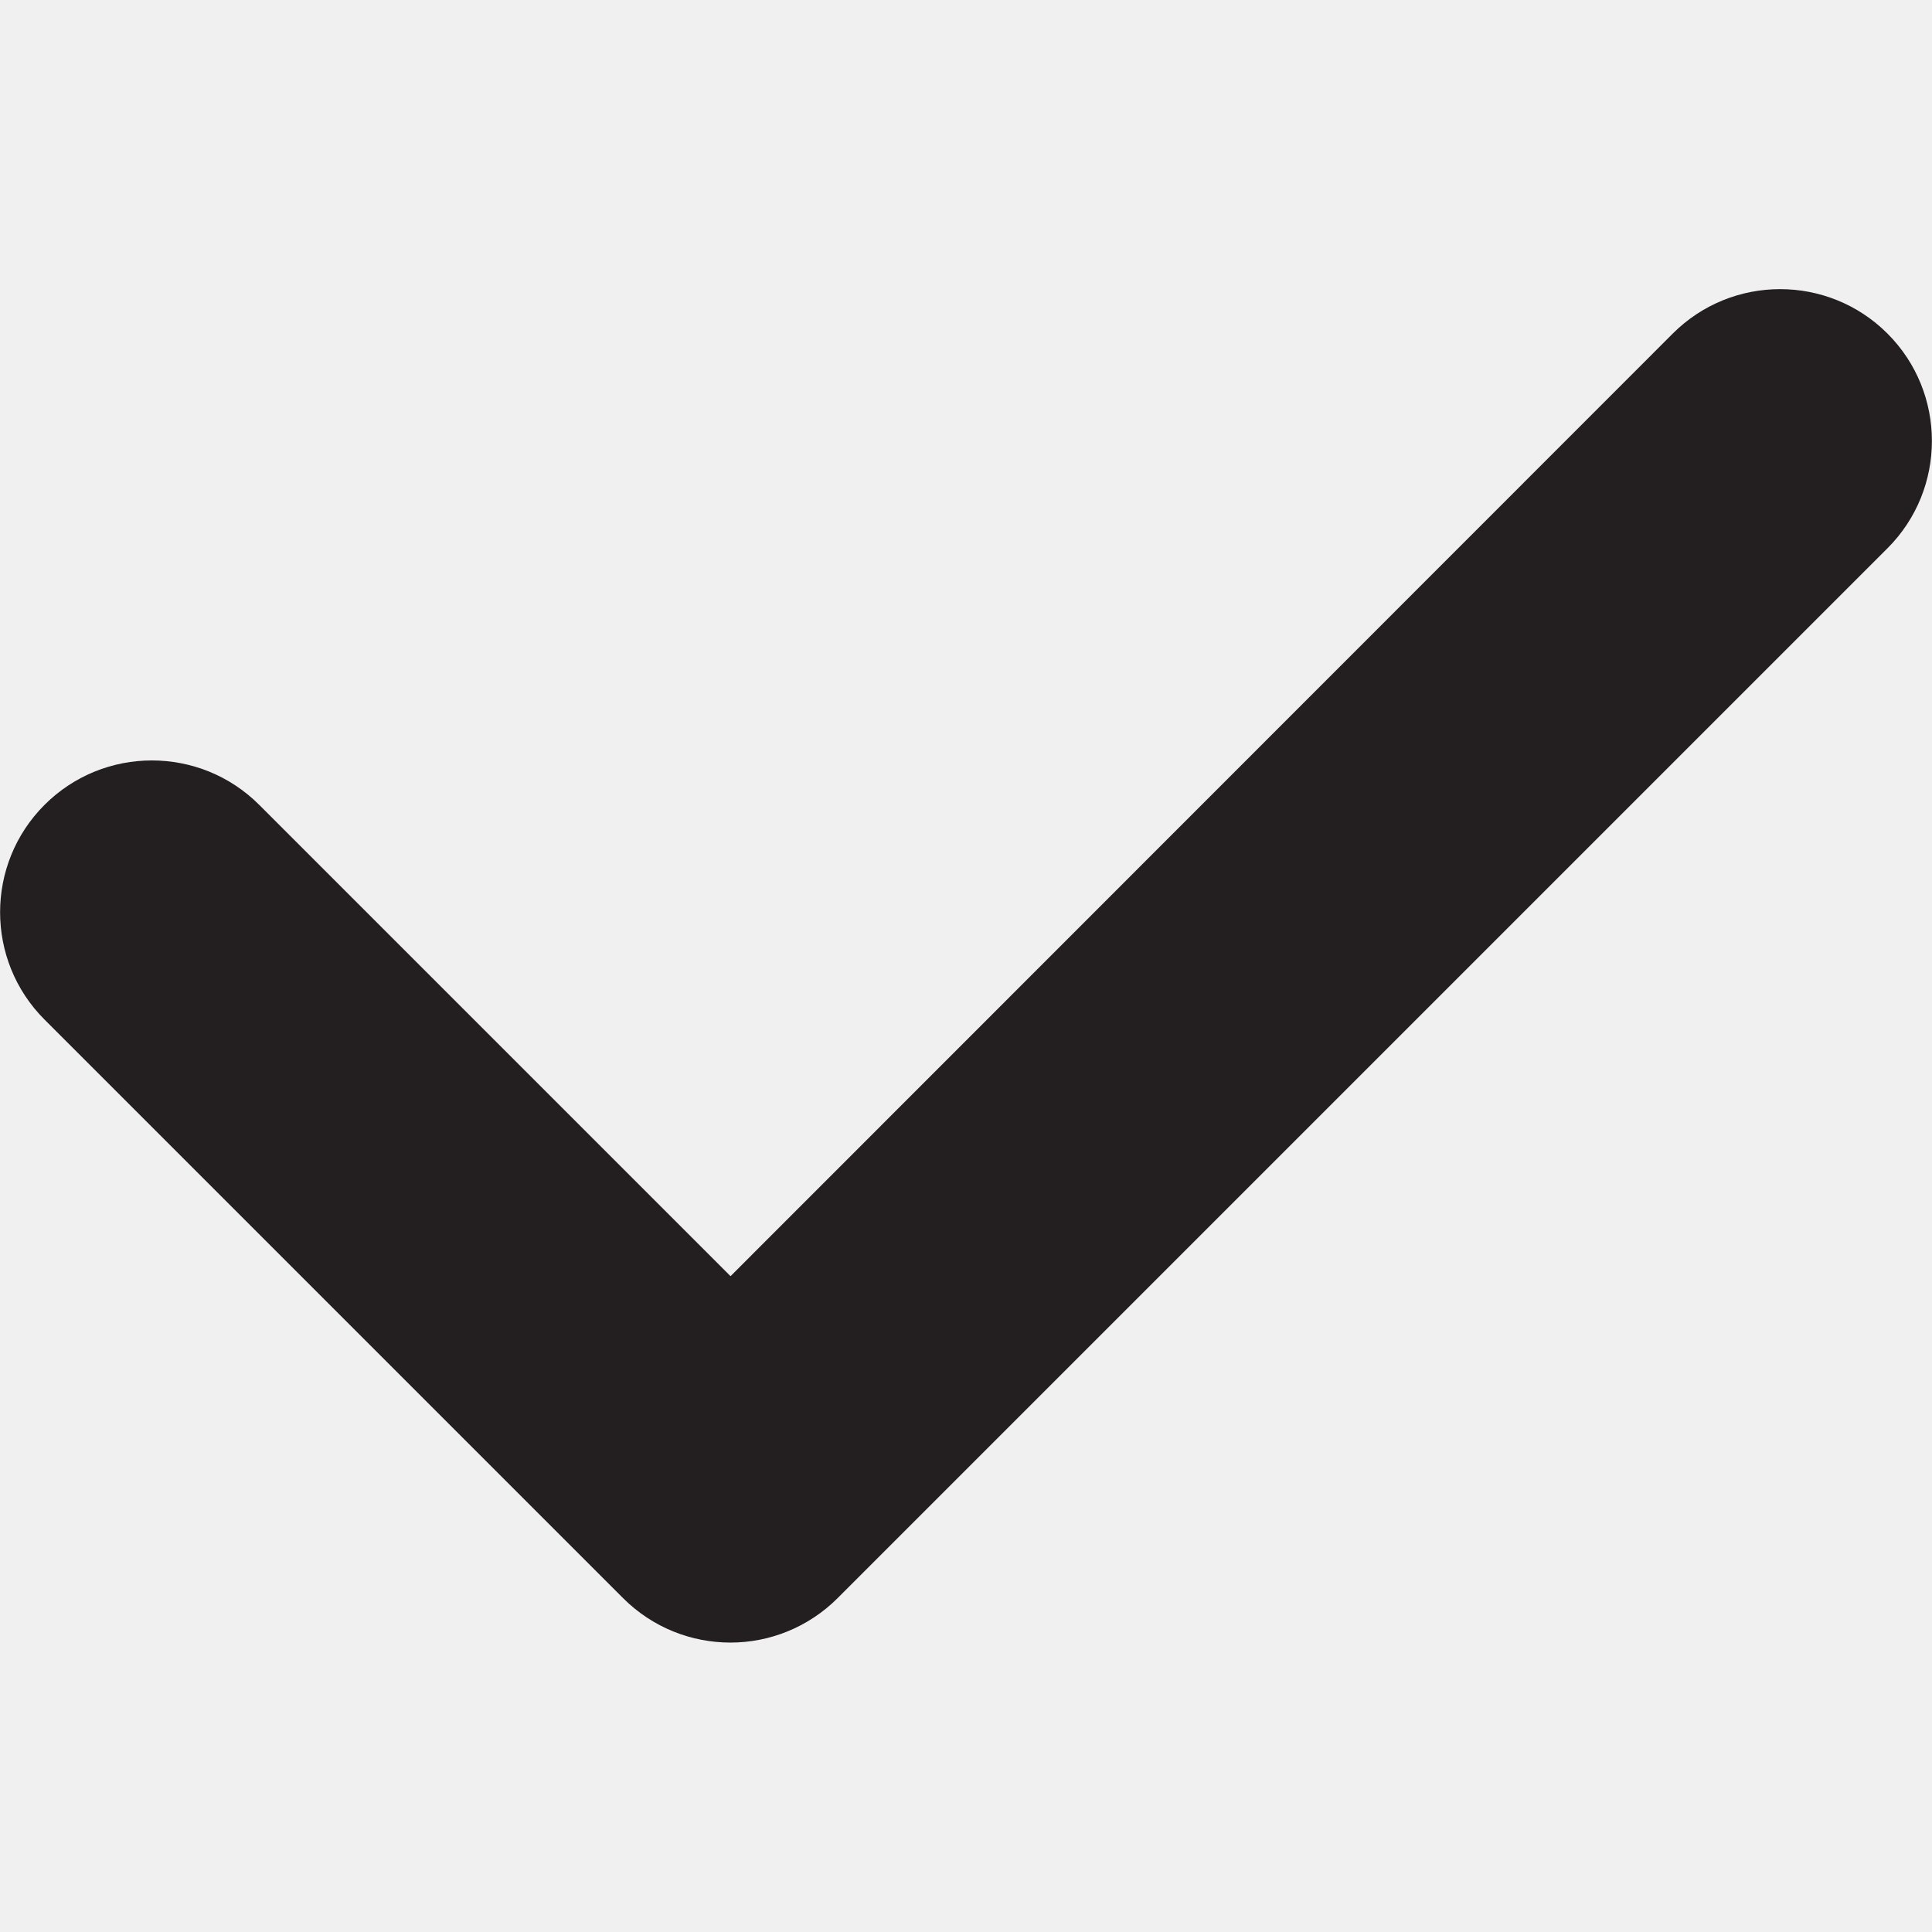
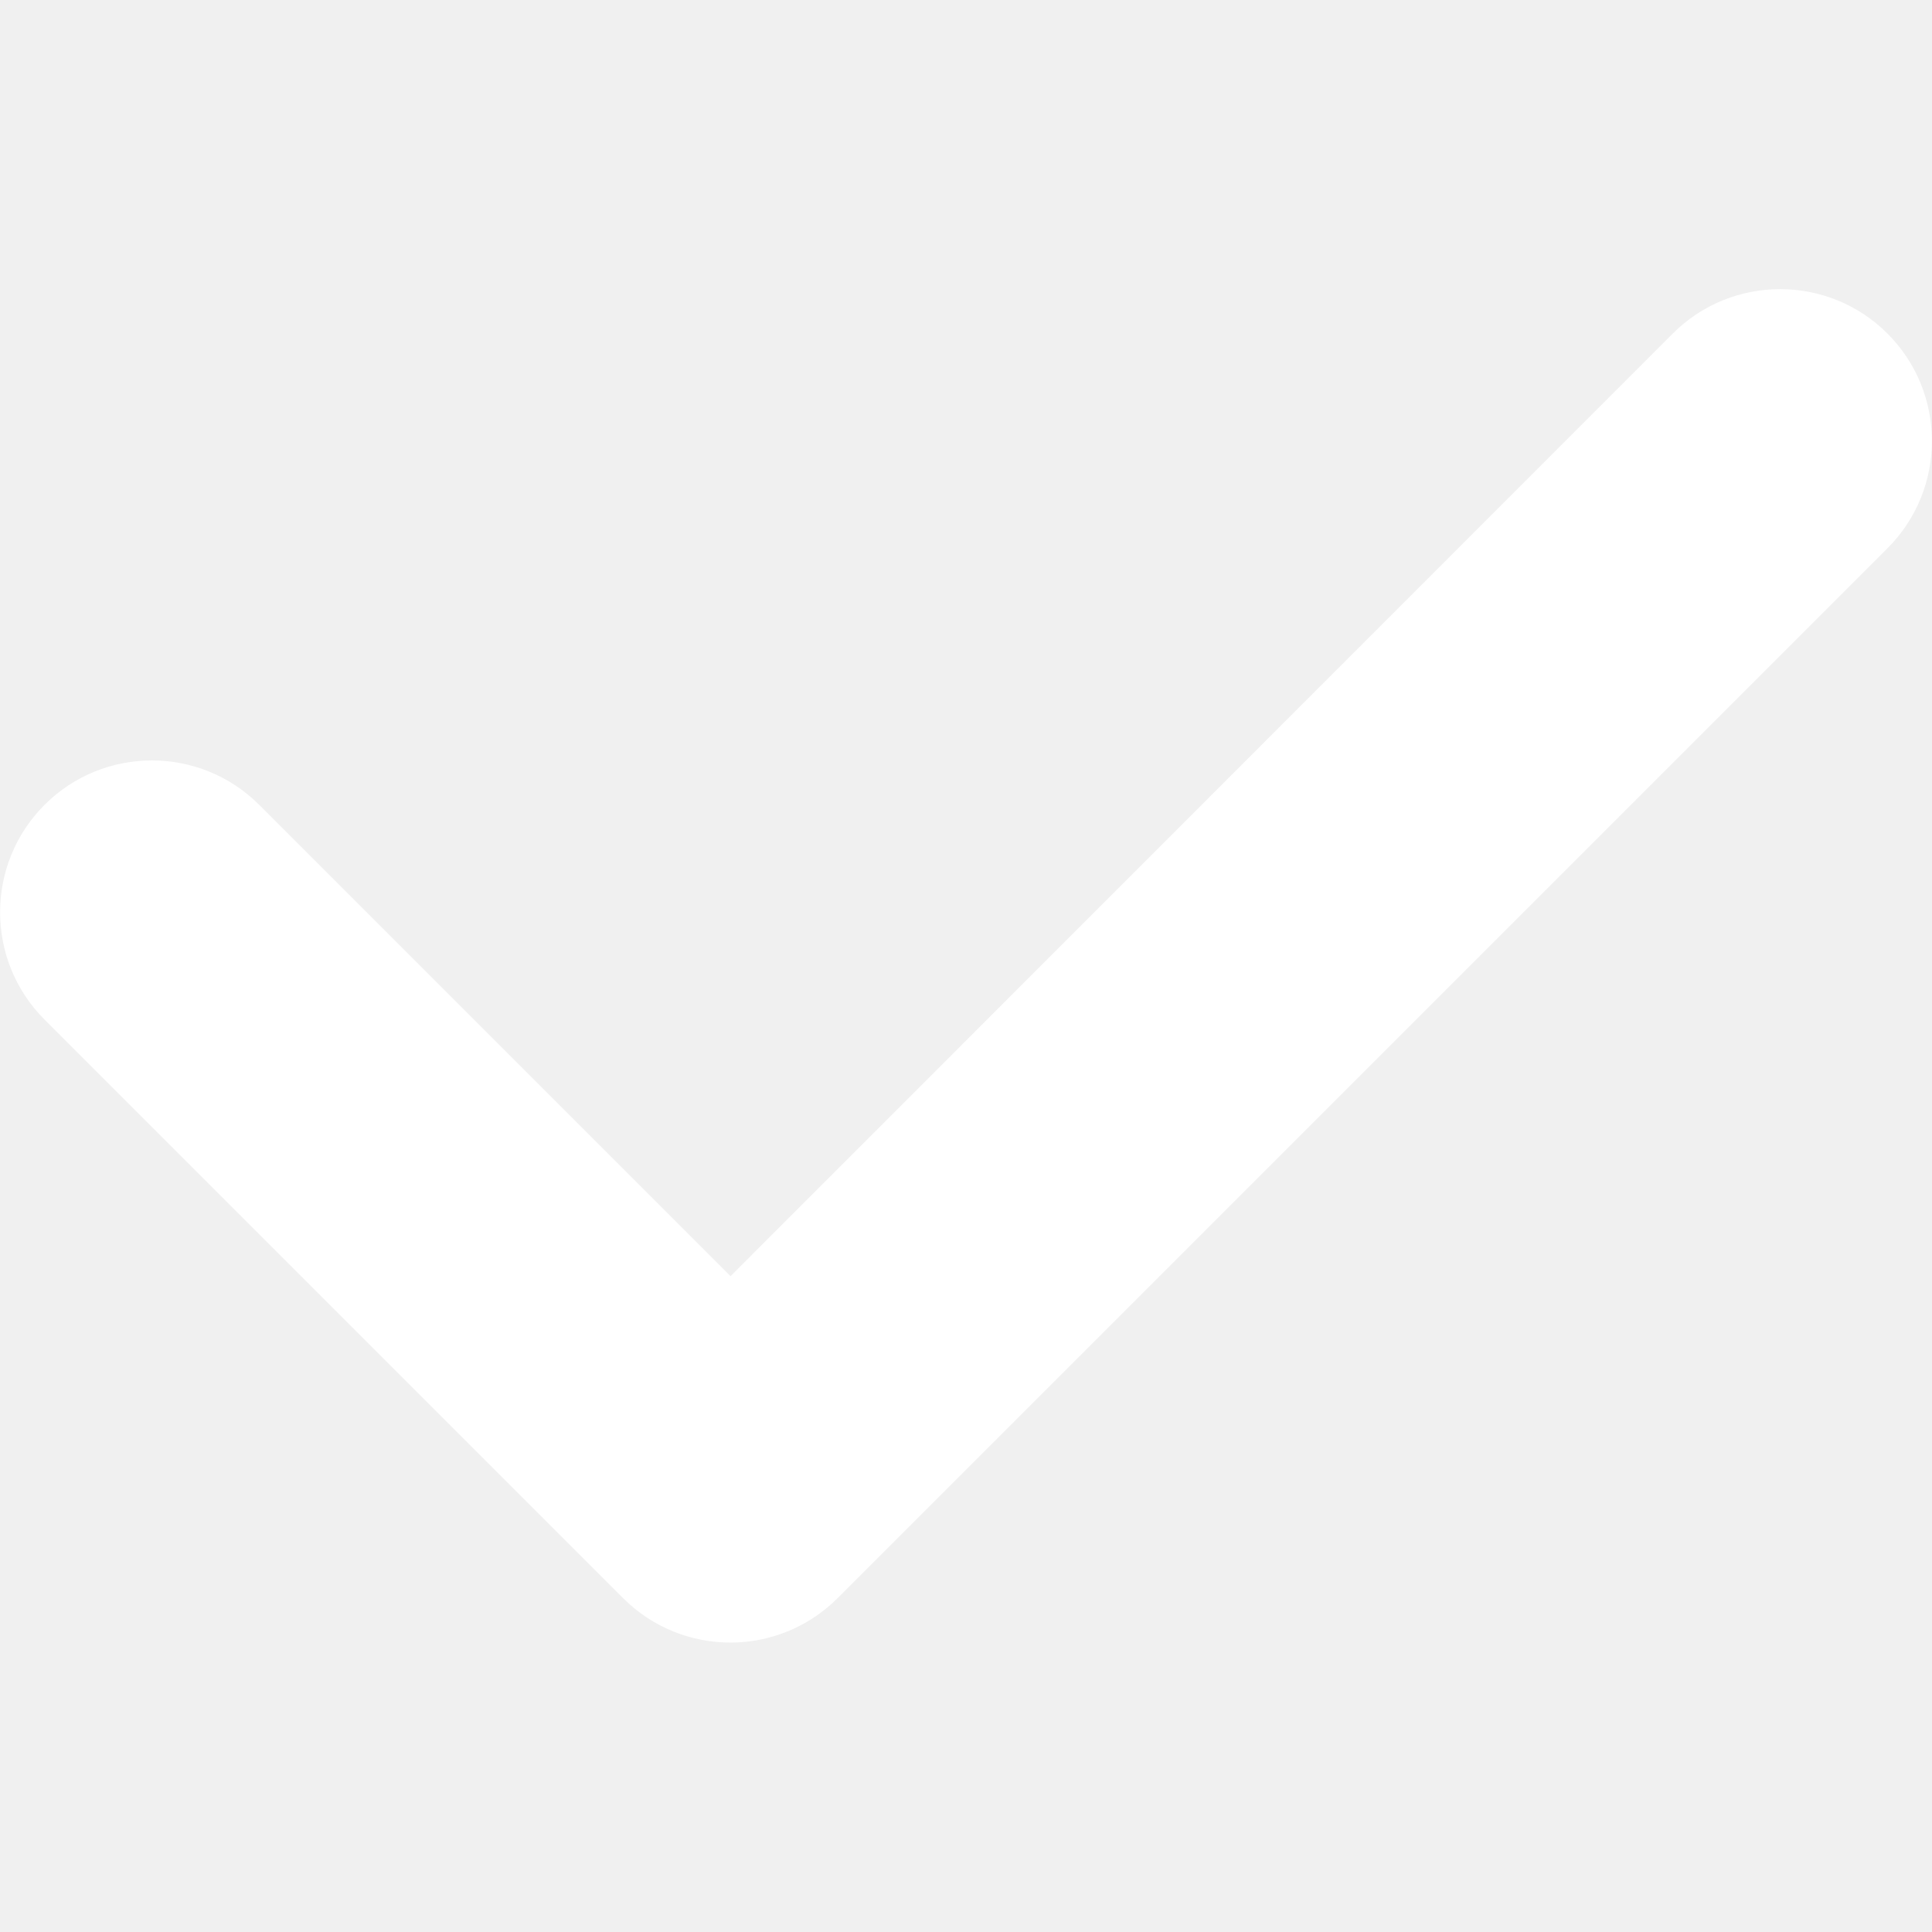
<svg xmlns="http://www.w3.org/2000/svg" enable-background="new 0 0 512 512" viewBox="0 0 512 512">
-   <path fill="#231f20" d="M193.6,435.3c-10.3,0-20.6-3.9-28.5-11.8L11.8,270.2c-15.7-15.7-15.7-41.2,0-56.9c15.7-15.7,41.2-15.7,56.9,0   l124.9,124.9L443.3,88.4c15.7-15.7,41.2-15.7,56.9,0c15.7,15.7,15.7,41.2,0,56.9L222,423.5C214.2,431.3,203.9,435.3,193.6,435.3z" />
+   <path fill="#FFF" d="M193.6,435.3c-10.3,0-20.6-3.9-28.5-11.8L11.8,270.2c-15.7-15.7-15.7-41.2,0-56.9c15.7-15.7,41.2-15.7,56.9,0   l124.9,124.9L443.3,88.4c15.7-15.7,41.2-15.7,56.9,0c15.7,15.7,15.7,41.2,0,56.9L222,423.5C214.2,431.3,203.9,435.3,193.6,435.3z" />
</svg>
